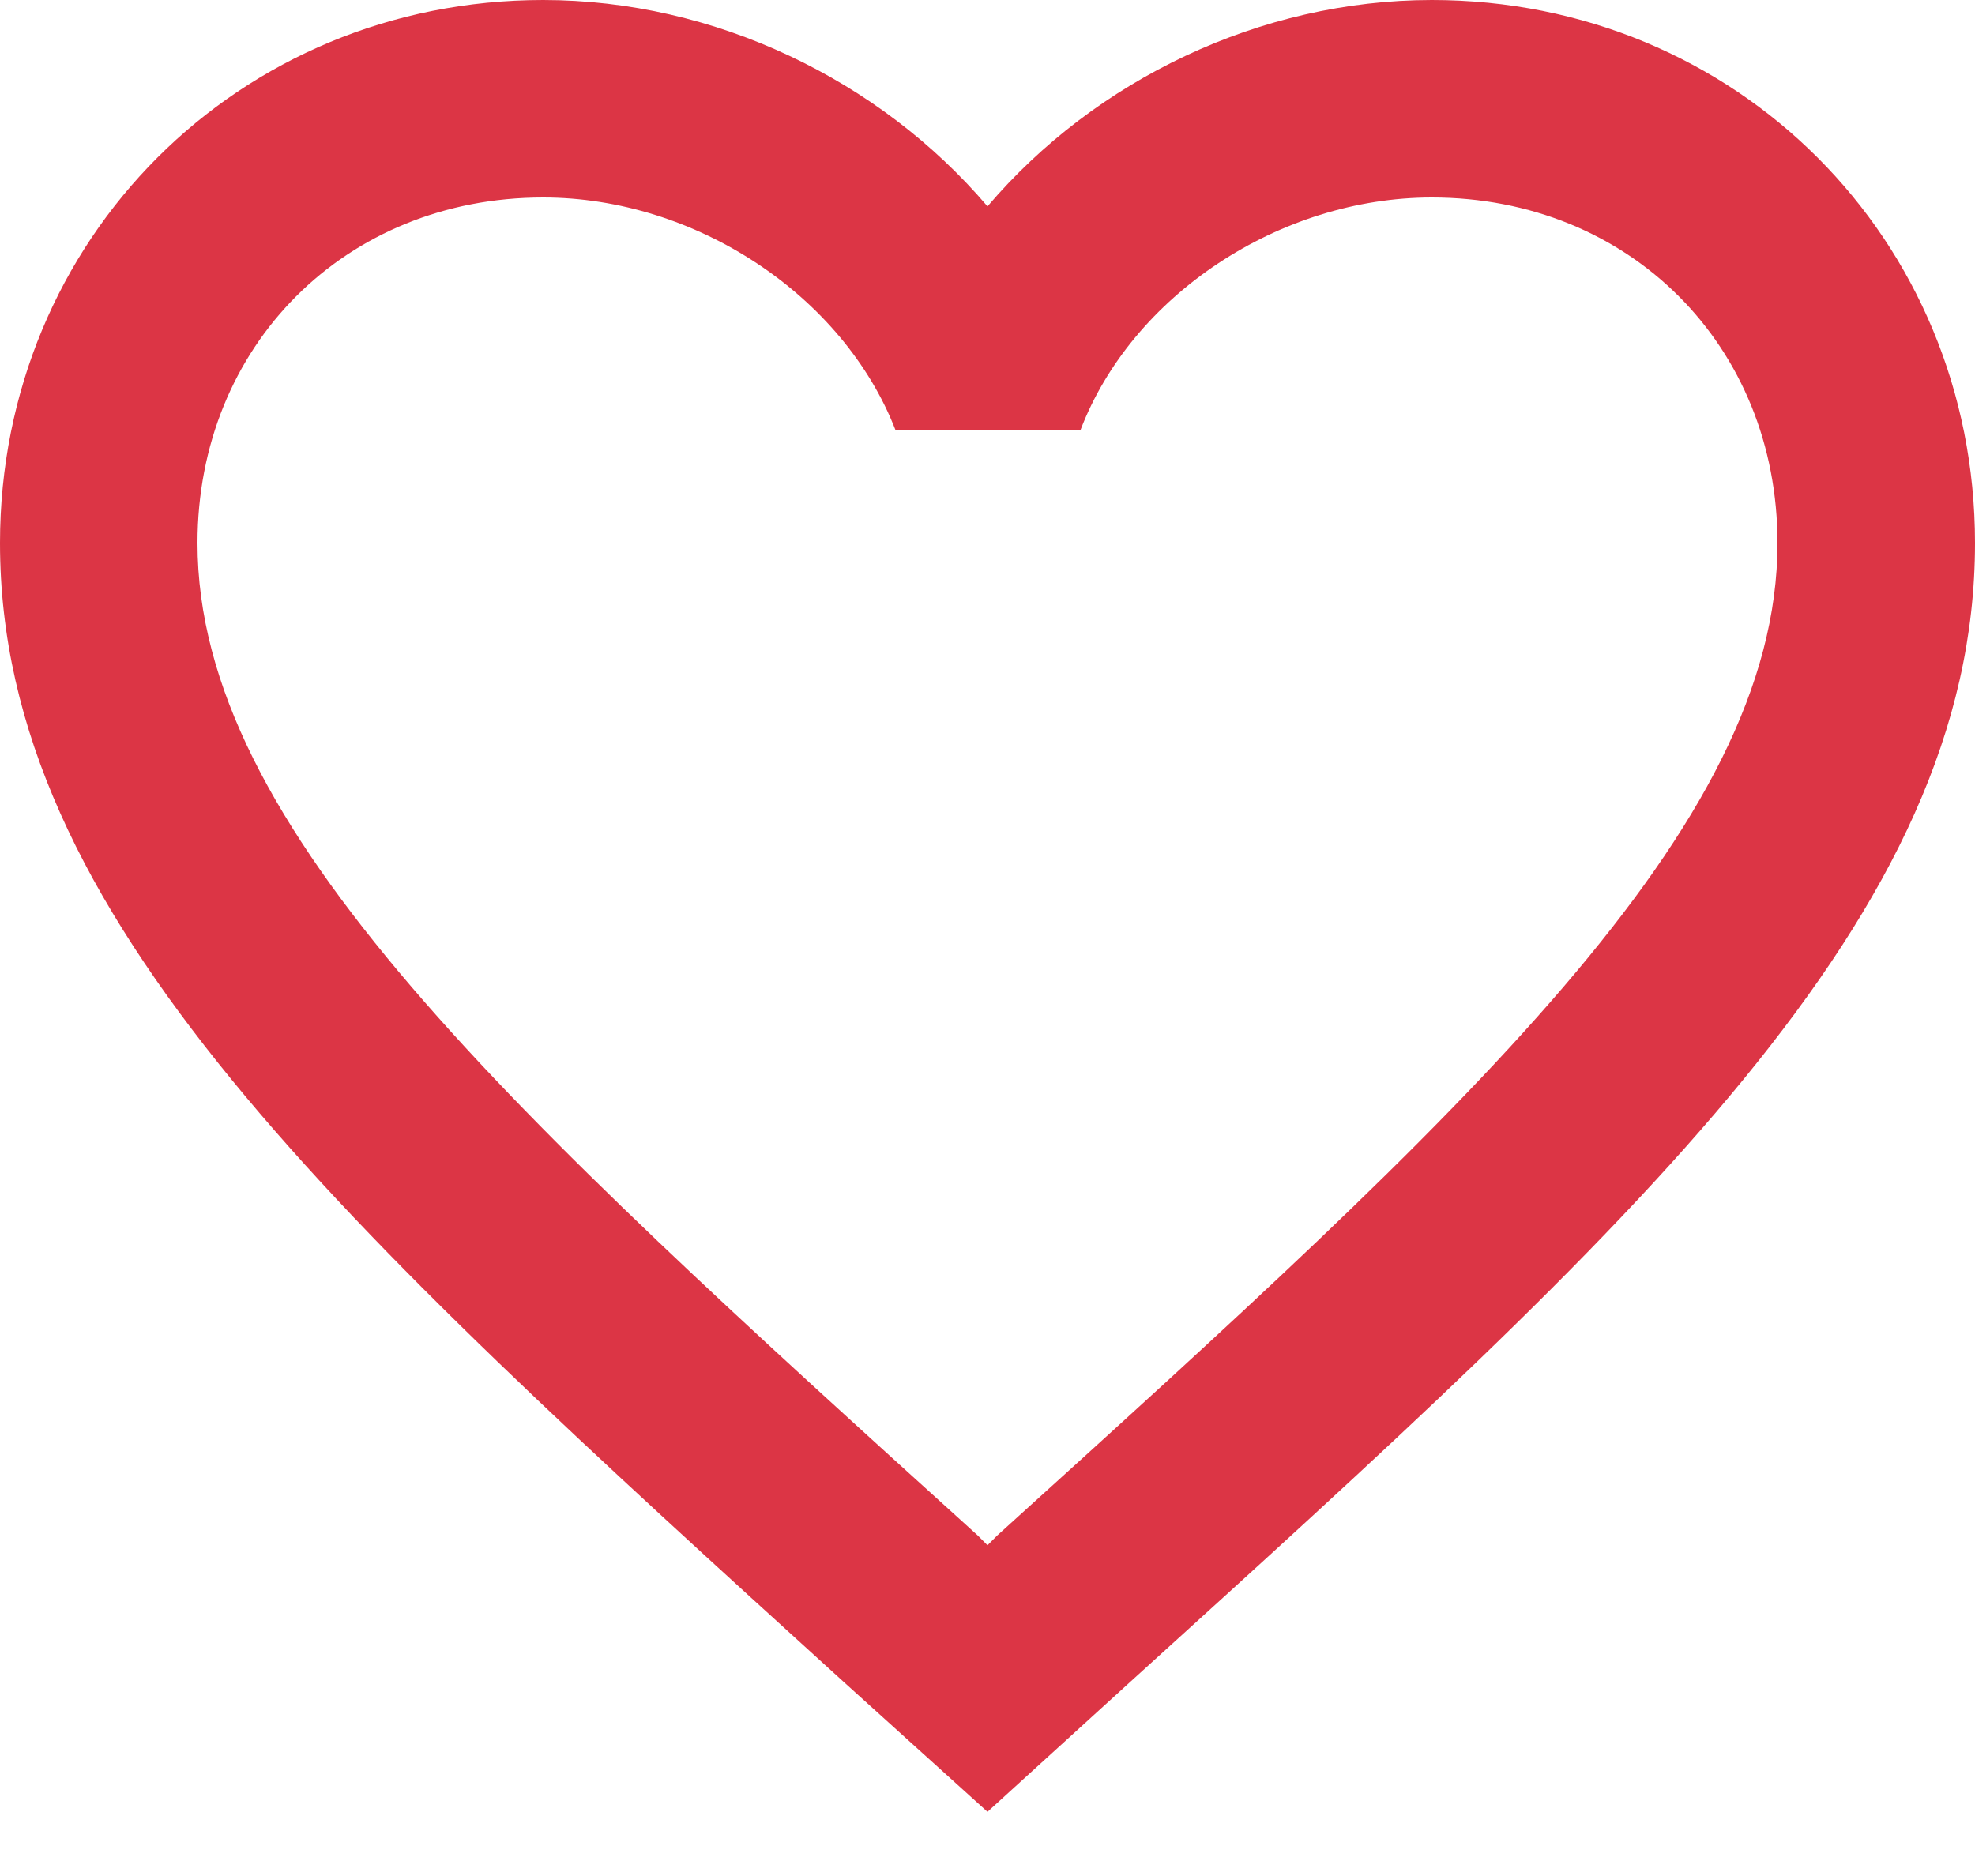
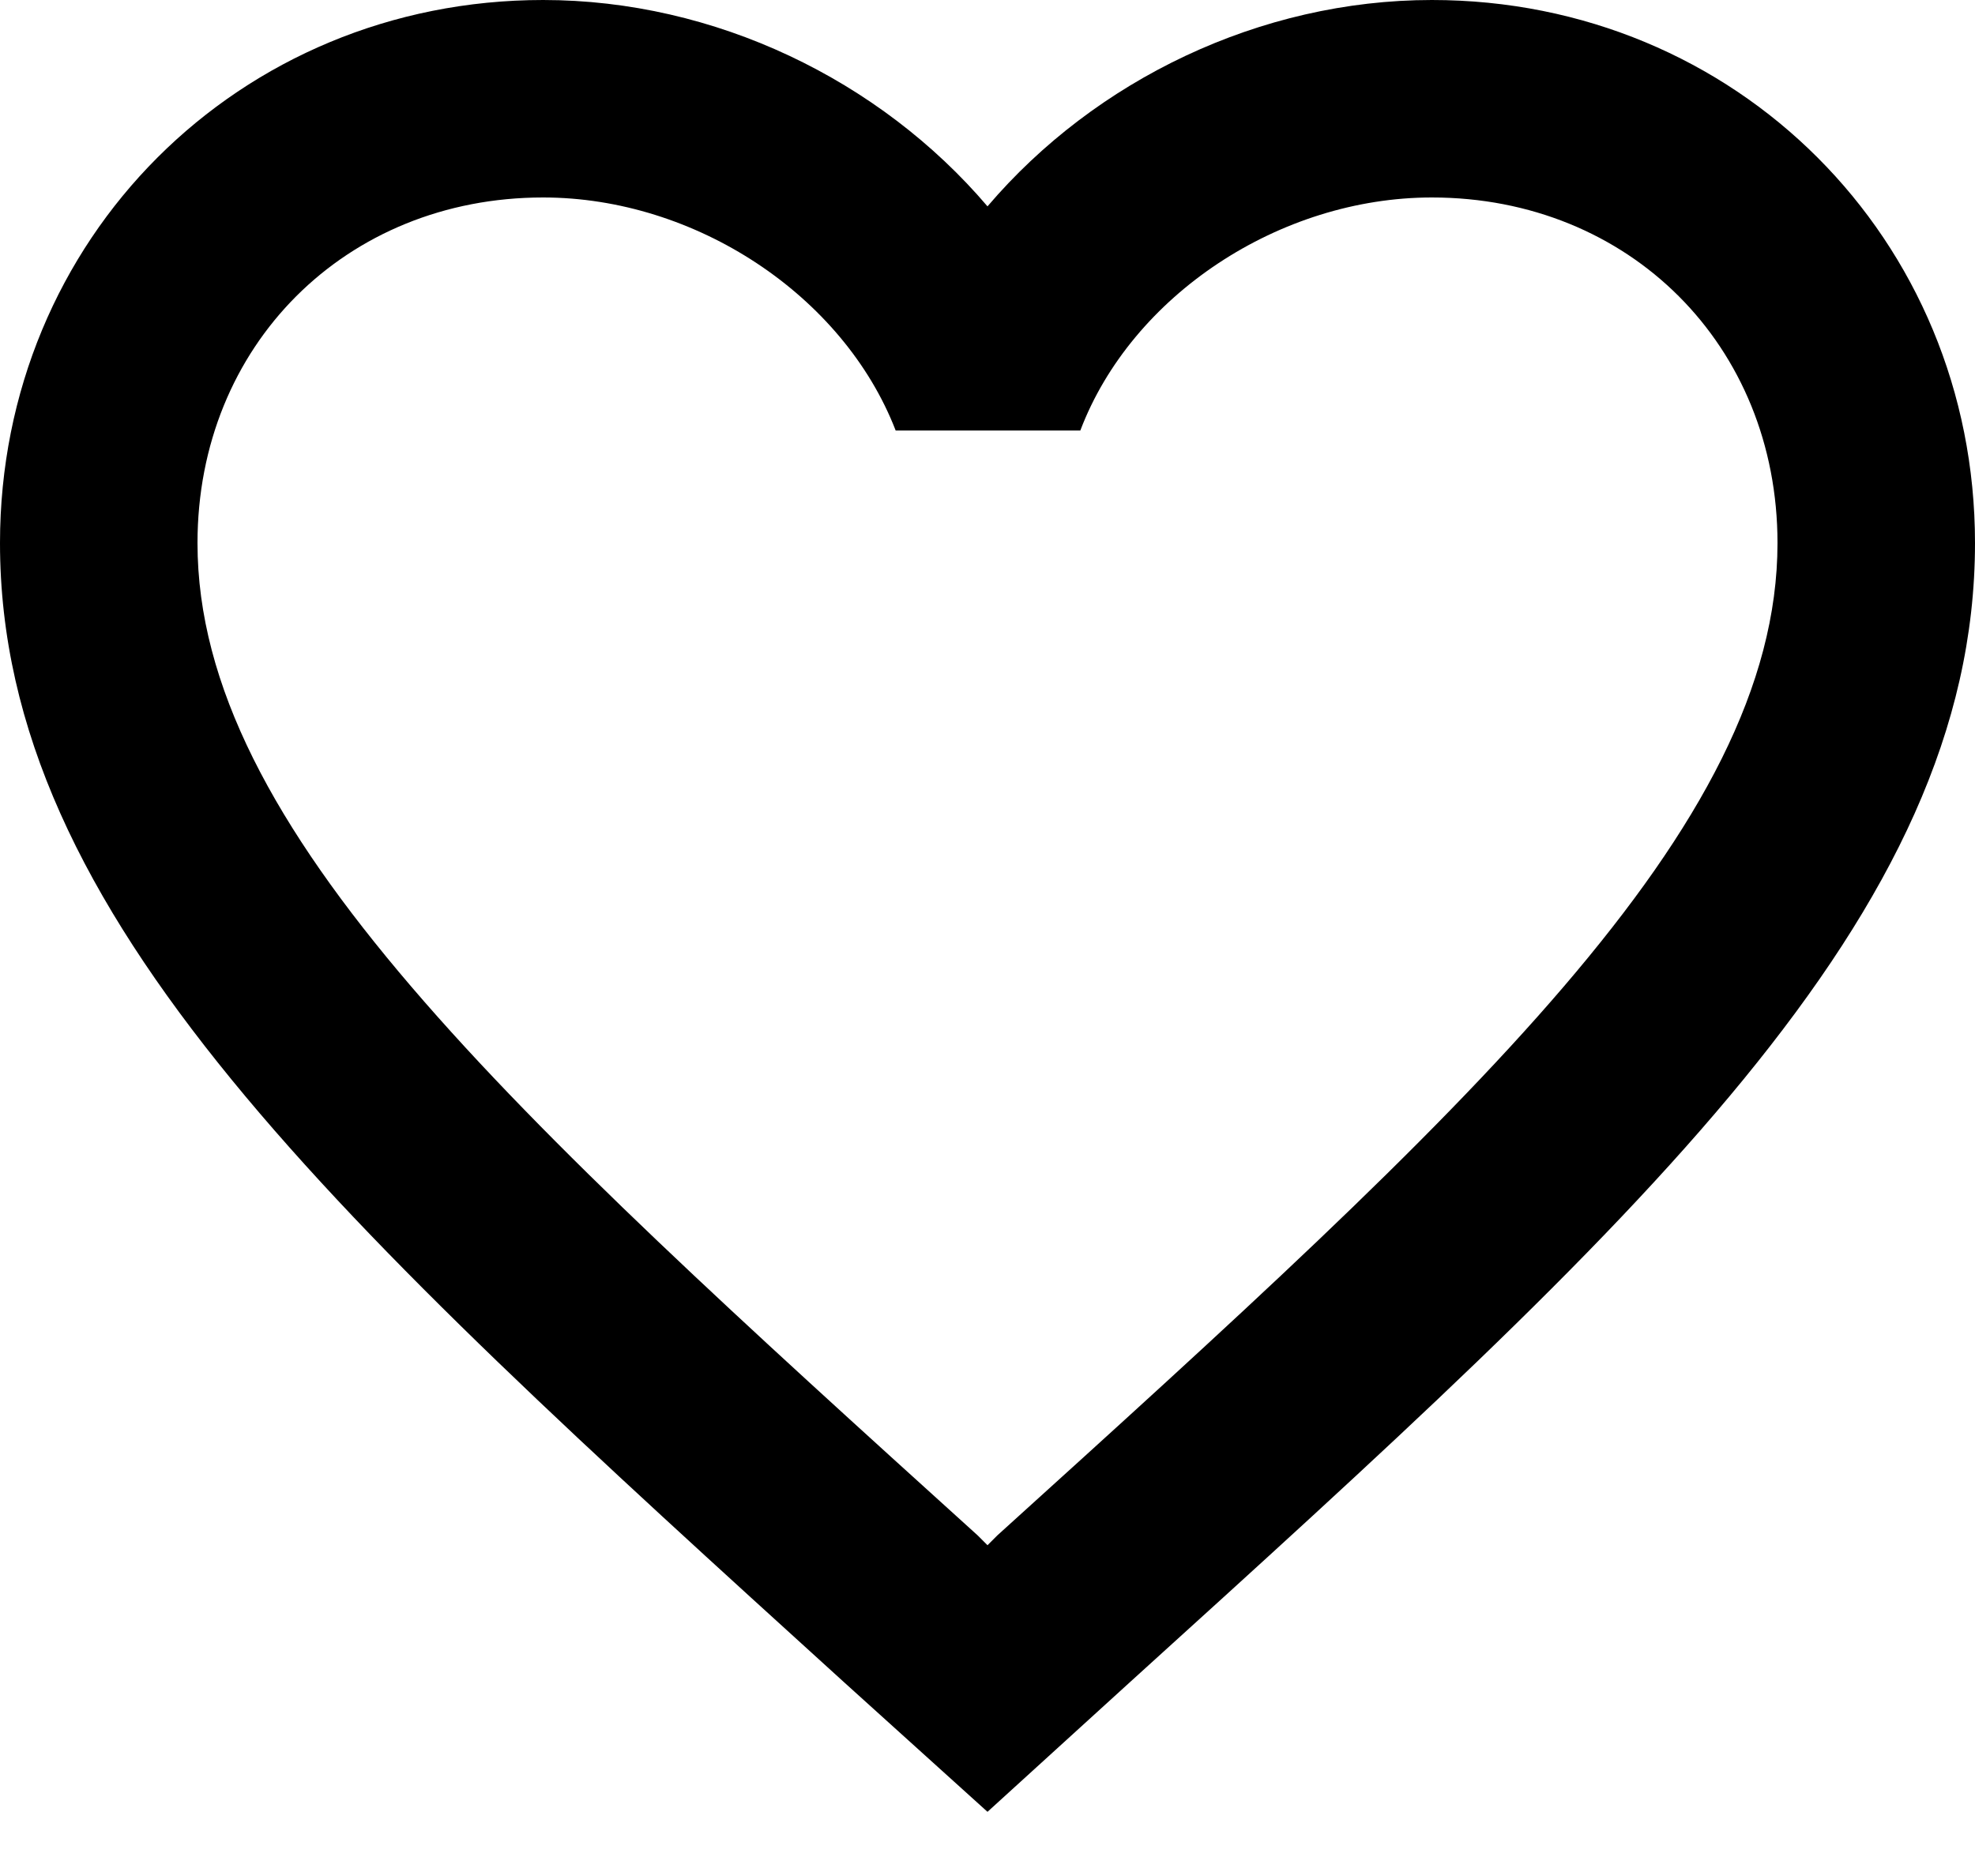
- <svg xmlns="http://www.w3.org/2000/svg" width="20" height="19" viewBox="0 0 20 19" fill="none">
-   <path d="M14.5 0C12.76 0 11.09 0.81 10 2.09C8.91 0.81 7.24 0 5.5 0C2.42 0 0 2.42 0 5.5C0 9.28 3.4 12.36 8.55 17.04L10 18.35L11.45 17.03C16.6 12.36 20 9.28 20 5.5C20 2.42 17.58 0 14.5 0ZM10.1 15.55L10 15.65L9.9 15.55C5.14 11.24 2 8.39 2 5.5C2 3.5 3.5 2 5.5 2C7.04 2 8.54 2.99 9.07 4.36H10.94C11.46 2.99 12.96 2 14.5 2C16.5 2 18 3.5 18 5.5C18 8.39 14.86 11.24 10.1 15.55Z" fill="#DC3545" />
+ <svg xmlns="http://www.w3.org/2000/svg" viewBox="0 0 20 19" fill="currentColor">
+   <path d="M14.5 0C12.76 0 11.09 0.81 10 2.09C8.91 0.81 7.24 0 5.5 0C2.42 0 0 2.42 0 5.5C0 9.28 3.4 12.36 8.55 17.04L10 18.35L11.45 17.03C16.6 12.36 20 9.28 20 5.5C20 2.42 17.58 0 14.5 0ZM10.1 15.55L10 15.65L9.9 15.55C5.14 11.24 2 8.39 2 5.5C2 3.5 3.5 2 5.5 2C7.04 2 8.54 2.99 9.07 4.36H10.94C11.46 2.99 12.96 2 14.5 2C16.5 2 18 3.5 18 5.5C18 8.39 14.86 11.24 10.1 15.55Z" />
</svg>
